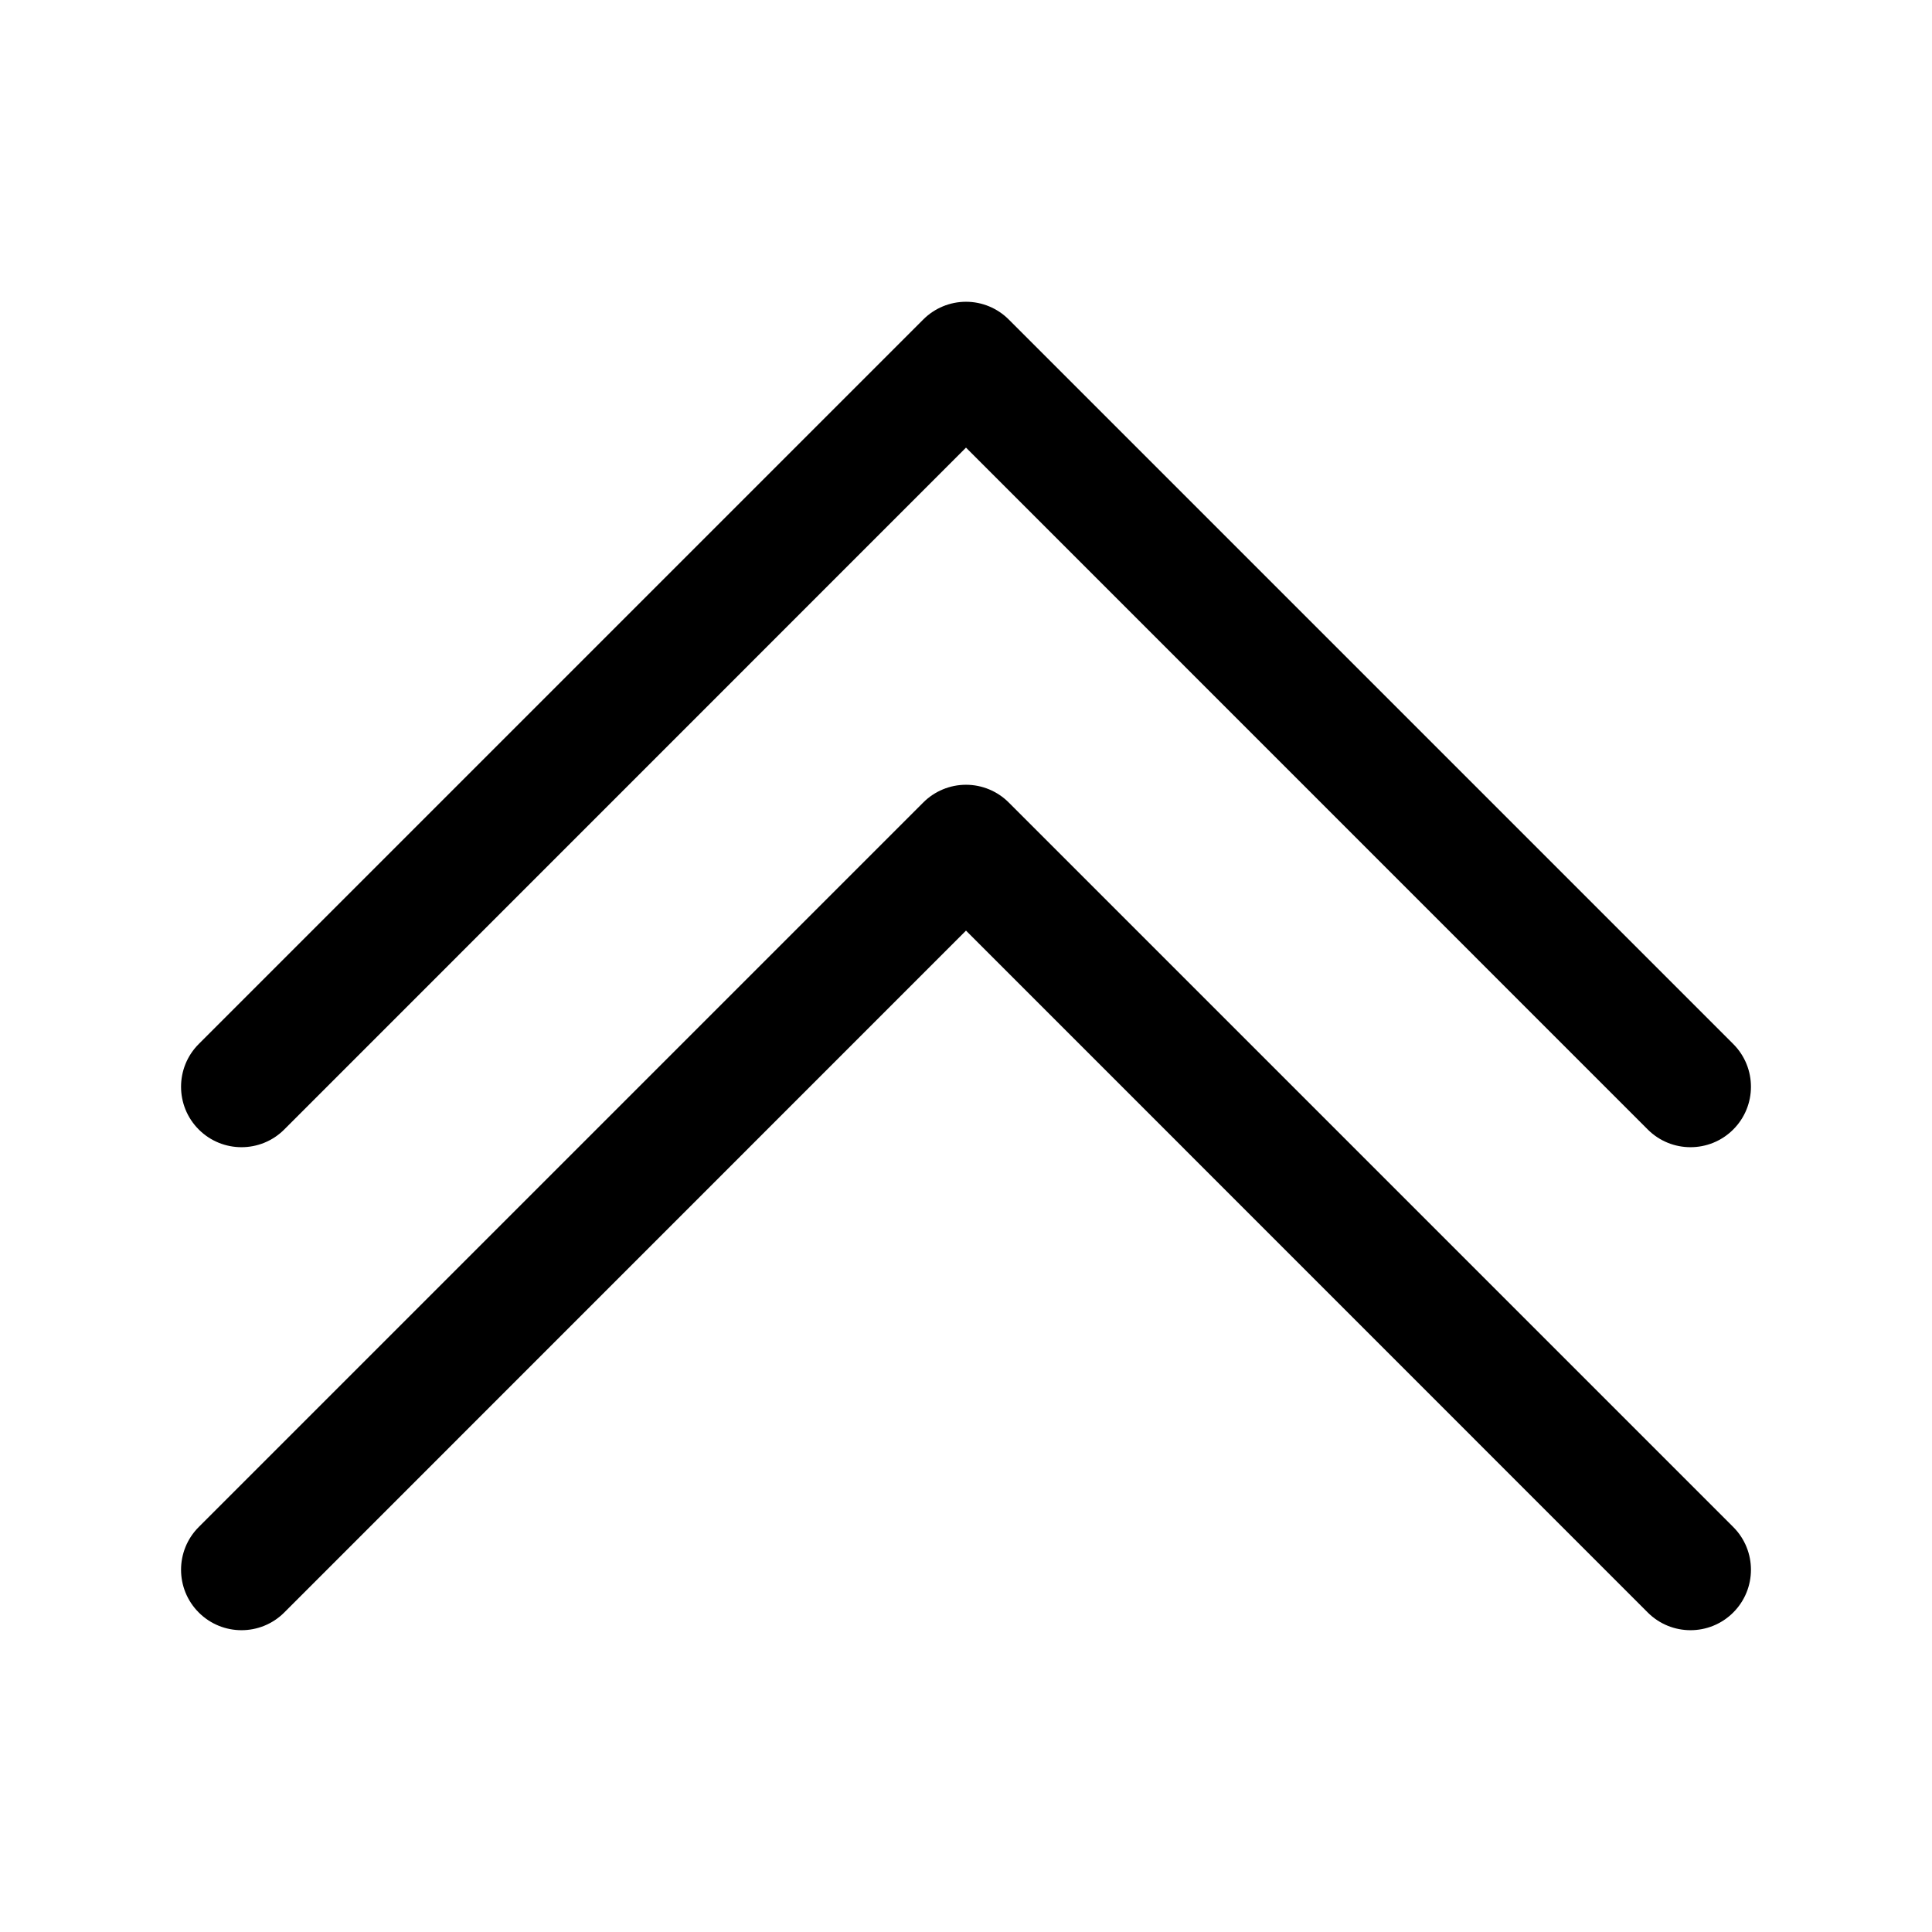
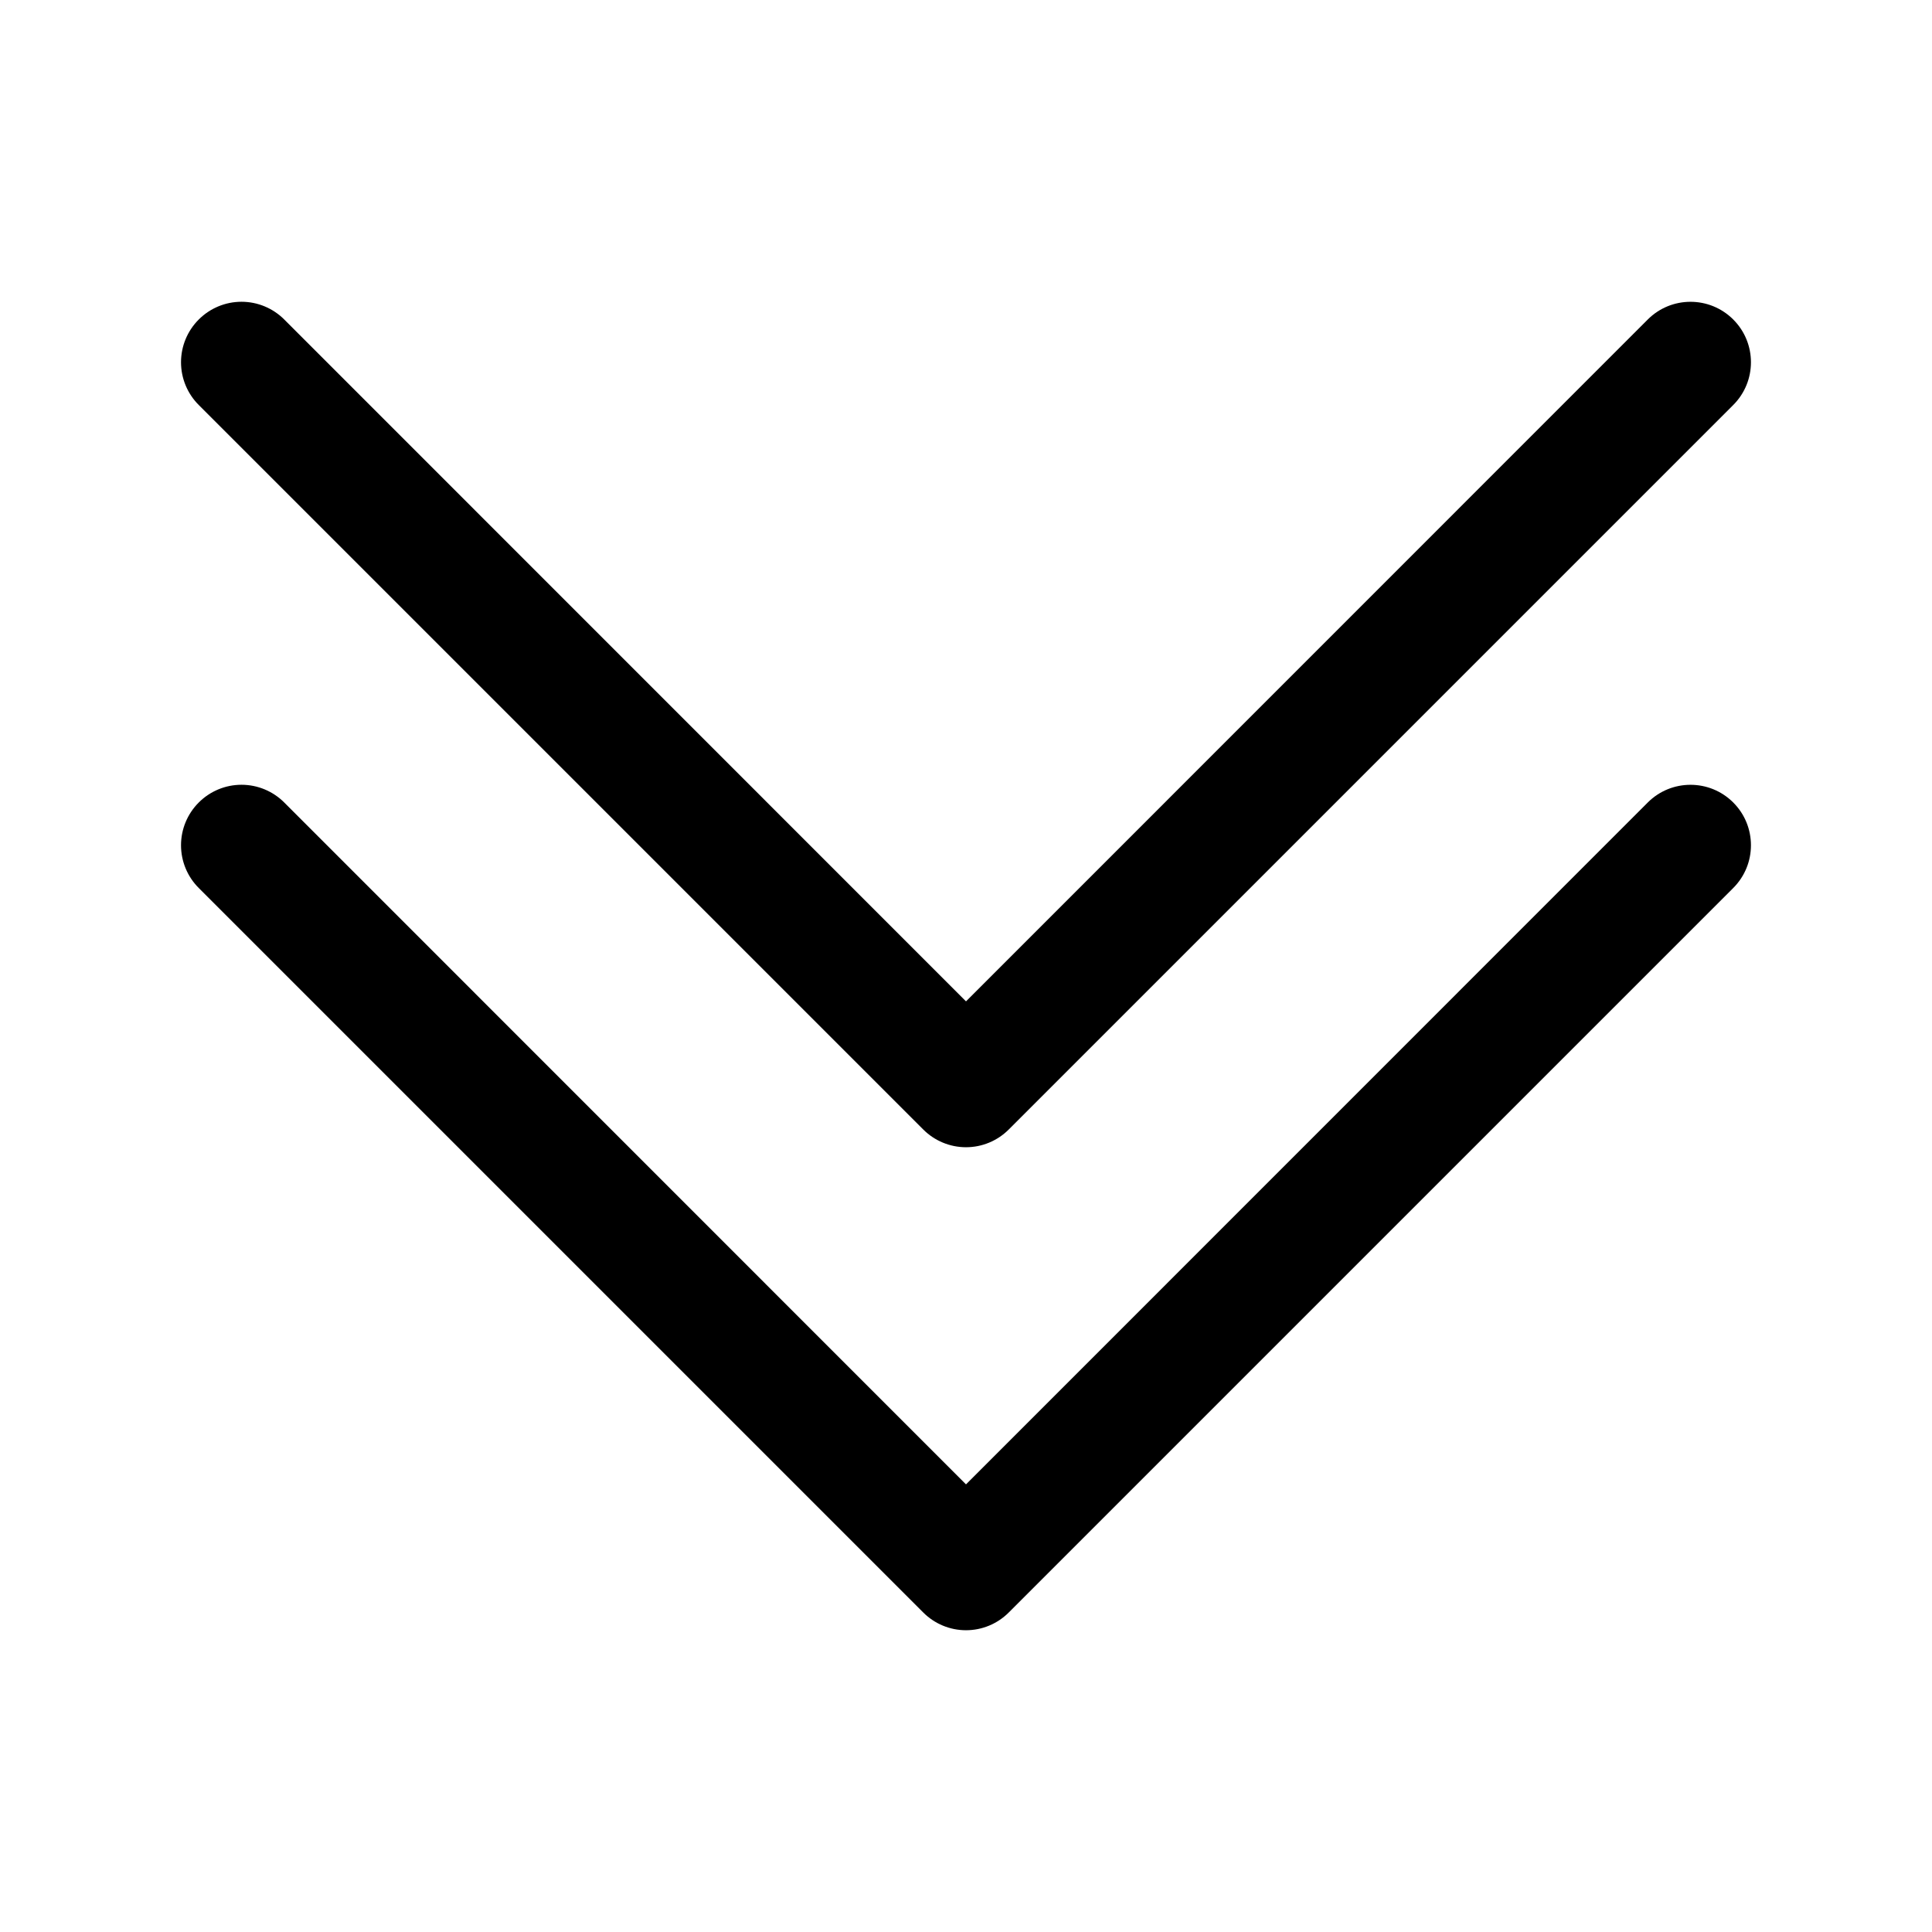
- <svg xmlns="http://www.w3.org/2000/svg" width="16" height="16" fill="currentColor" class="bi bi-chevron-double-up" viewBox="0 0 16 16">
-   <path fill-rule="evenodd" d="M7.646 2.646a.5.5 0 0 1 .708 0l6 6a.5.5 0 0 1-.708.708L8 3.707 2.354 9.354a.5.5 0 1 1-.708-.708l6-6z" />
-   <path fill-rule="evenodd" d="M7.646 6.646a.5.5 0 0 1 .708 0l6 6a.5.5 0 0 1-.708.708L8 7.707l-5.646 5.647a.5.5 0 0 1-.708-.708l6-6z" />
+ <svg xmlns="http://www.w3.org/2000/svg" width="16" height="16" fill="currentColor" class="bi bi-chevron-double-down" viewBox="0 0 16 16">
+   <path fill-rule="evenodd" d="M1.646 6.646a.5.5 0 0 1 .708 0L8 12.293l5.646-5.647a.5.5 0 0 1 .708.708l-6 6a.5.5 0 0 1-.708 0l-6-6a.5.5 0 0 1 0-.708z" />
+   <path fill-rule="evenodd" d="M1.646 2.646a.5.5 0 0 1 .708 0L8 8.293l5.646-5.647a.5.5 0 0 1 .708.708l-6 6a.5.5 0 0 1-.708 0l-6-6a.5.5 0 0 1 0-.708z" />
</svg>
